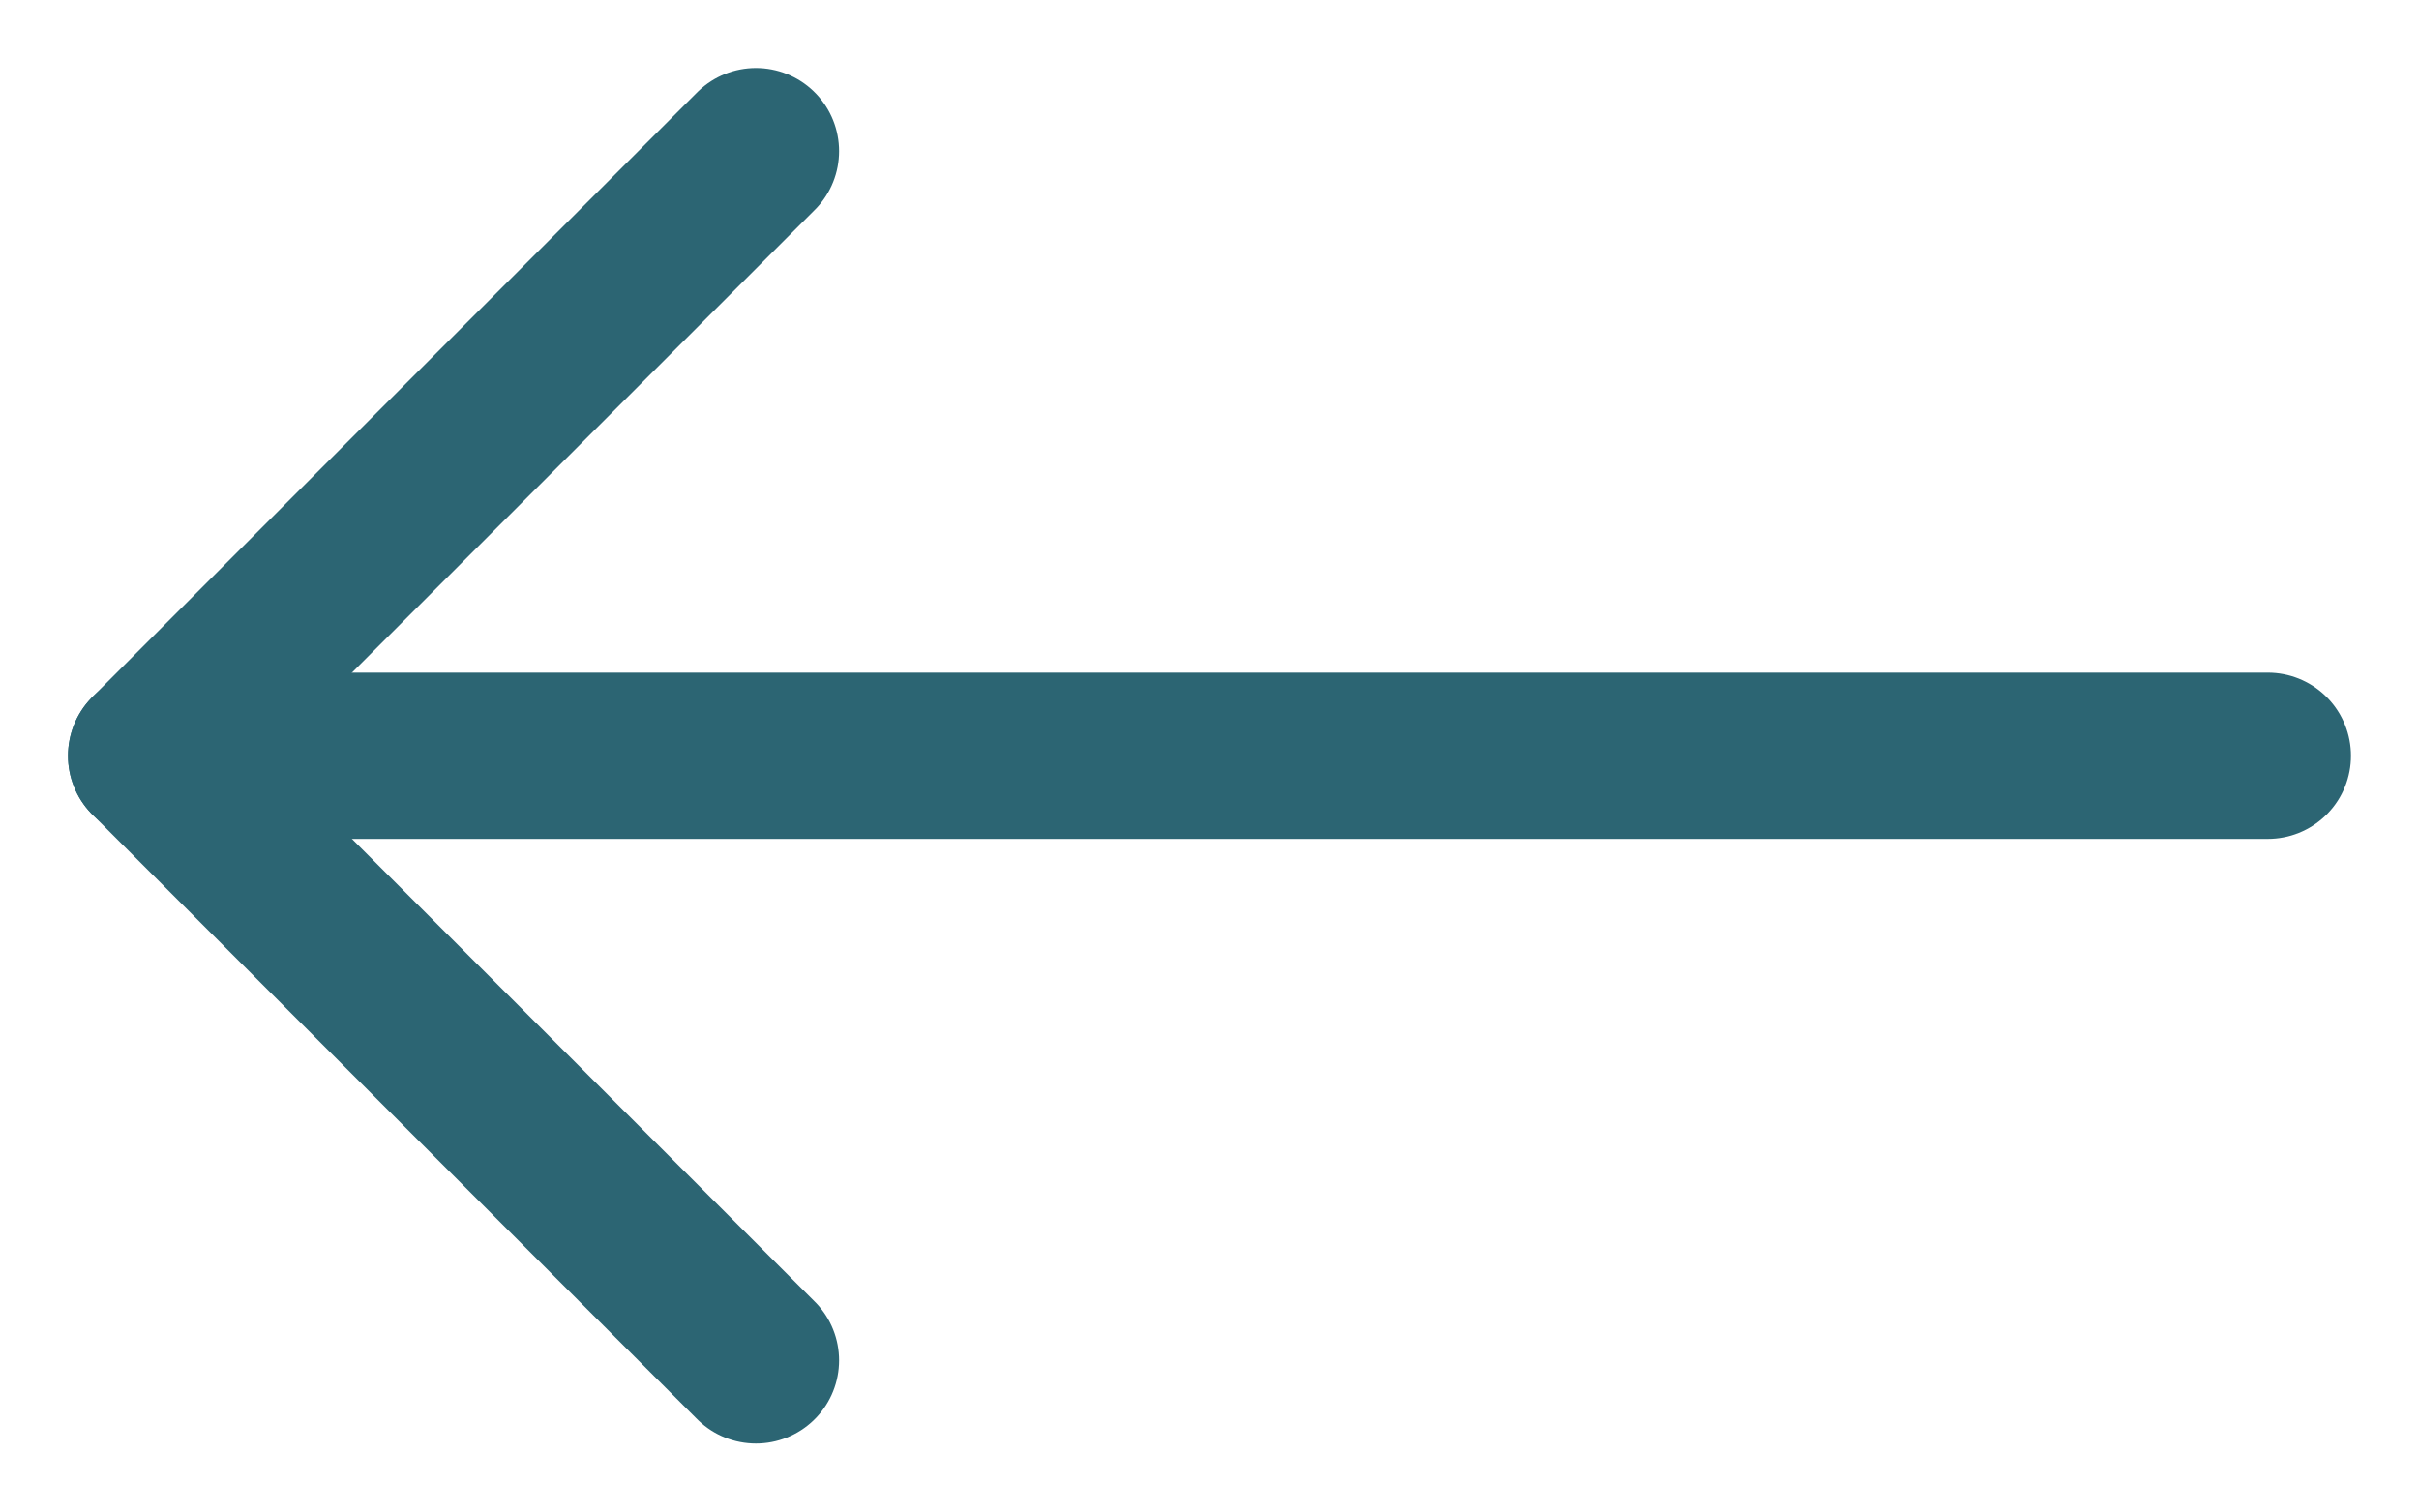
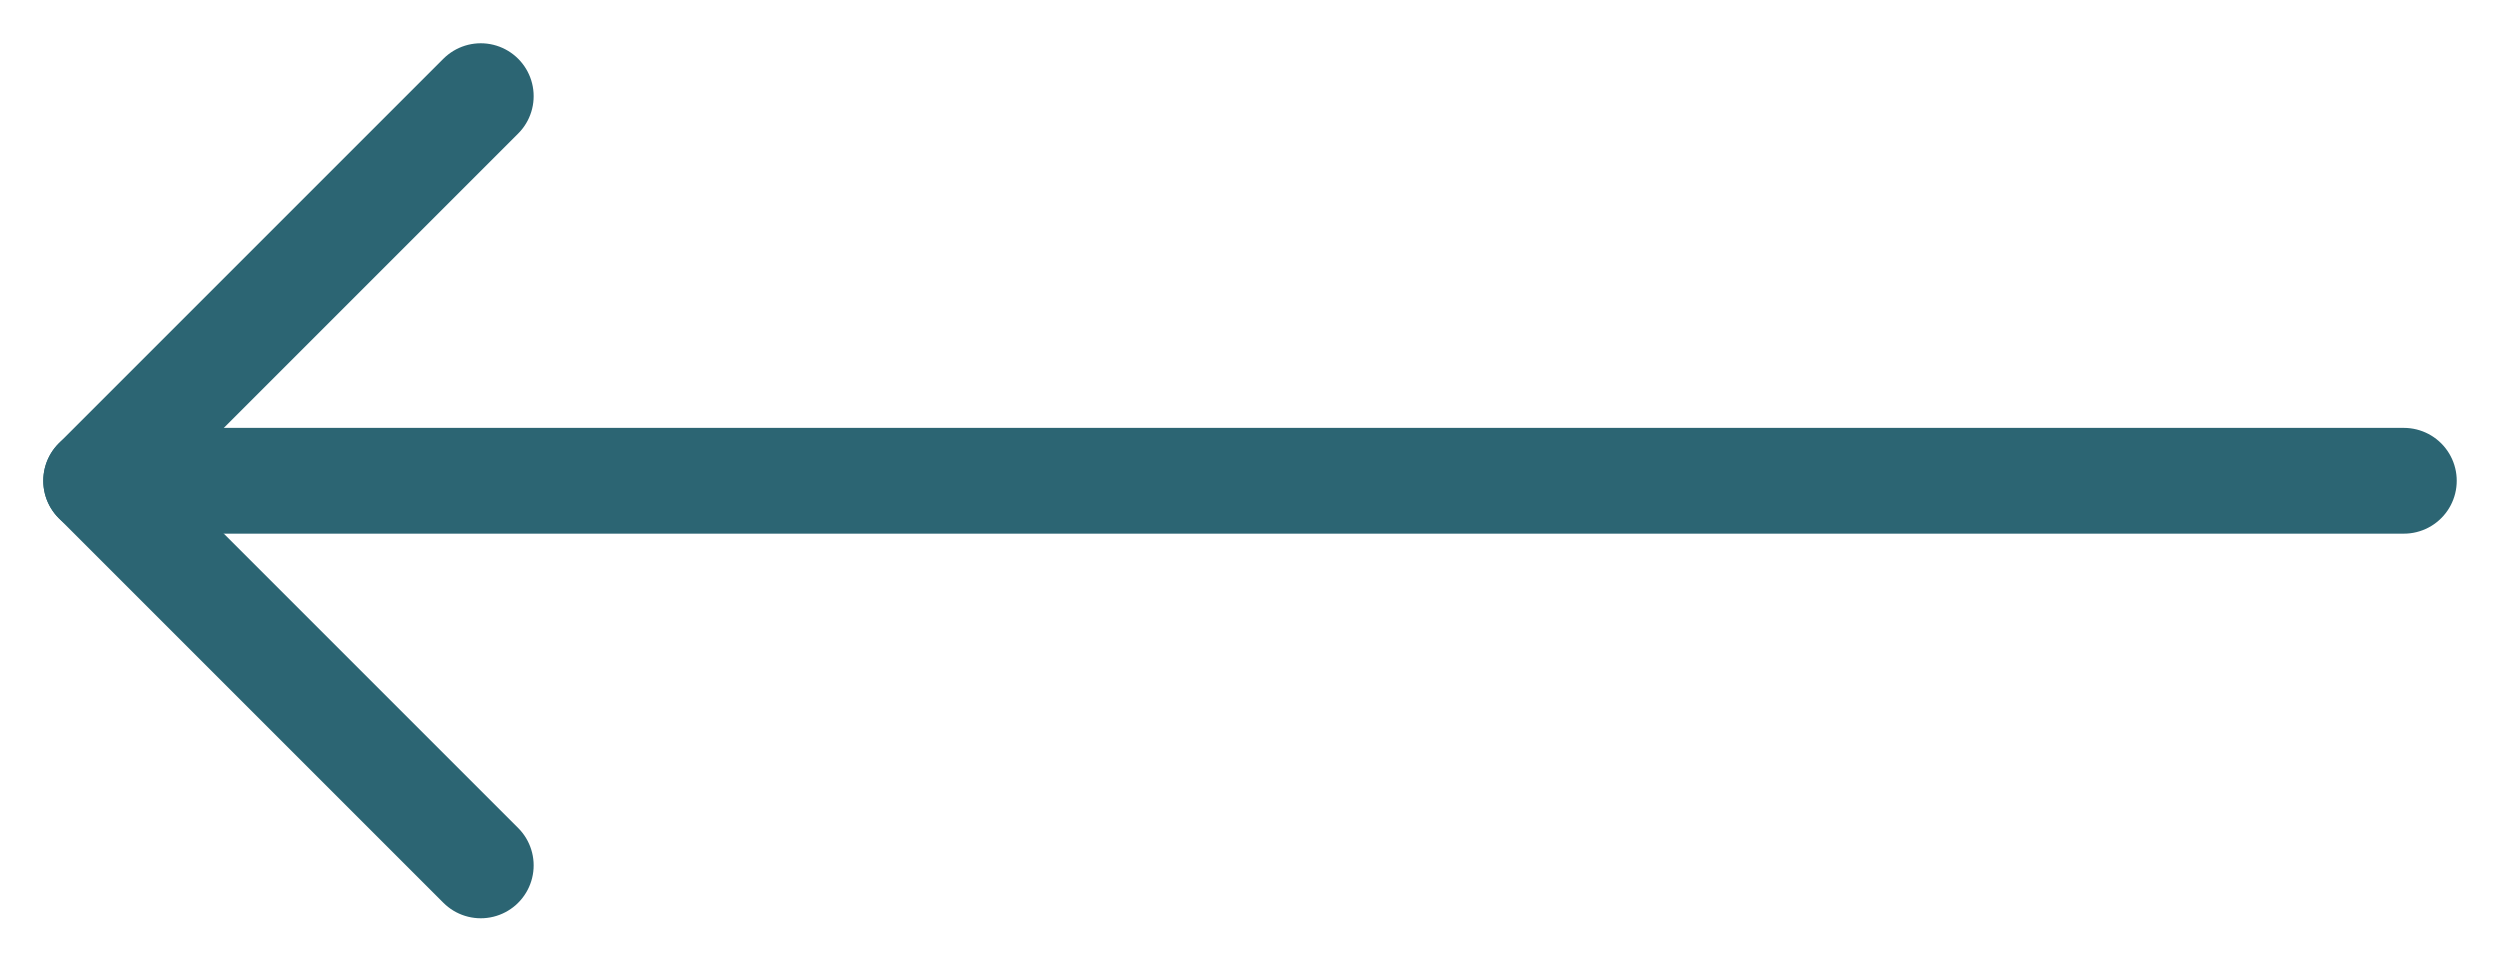
- <svg xmlns="http://www.w3.org/2000/svg" width="16" height="10" viewBox="0 0 16 10" fill="none">
-   <path d="M15 5H1" stroke="#2C6573" stroke-width="1.1" stroke-linecap="round" stroke-linejoin="round" />
+ <svg xmlns="http://www.w3.org/2000/svg" width="26" height="10" viewBox="0 0 26 10" fill="none">
+   <path d="M25 5H1" stroke="#2C6573" stroke-width="1.1" stroke-linecap="round" stroke-linejoin="round" />
  <path d="M5 9L1 5L5 1" stroke="#2C6573" stroke-width="1.1" stroke-linecap="round" stroke-linejoin="round" />
</svg>
